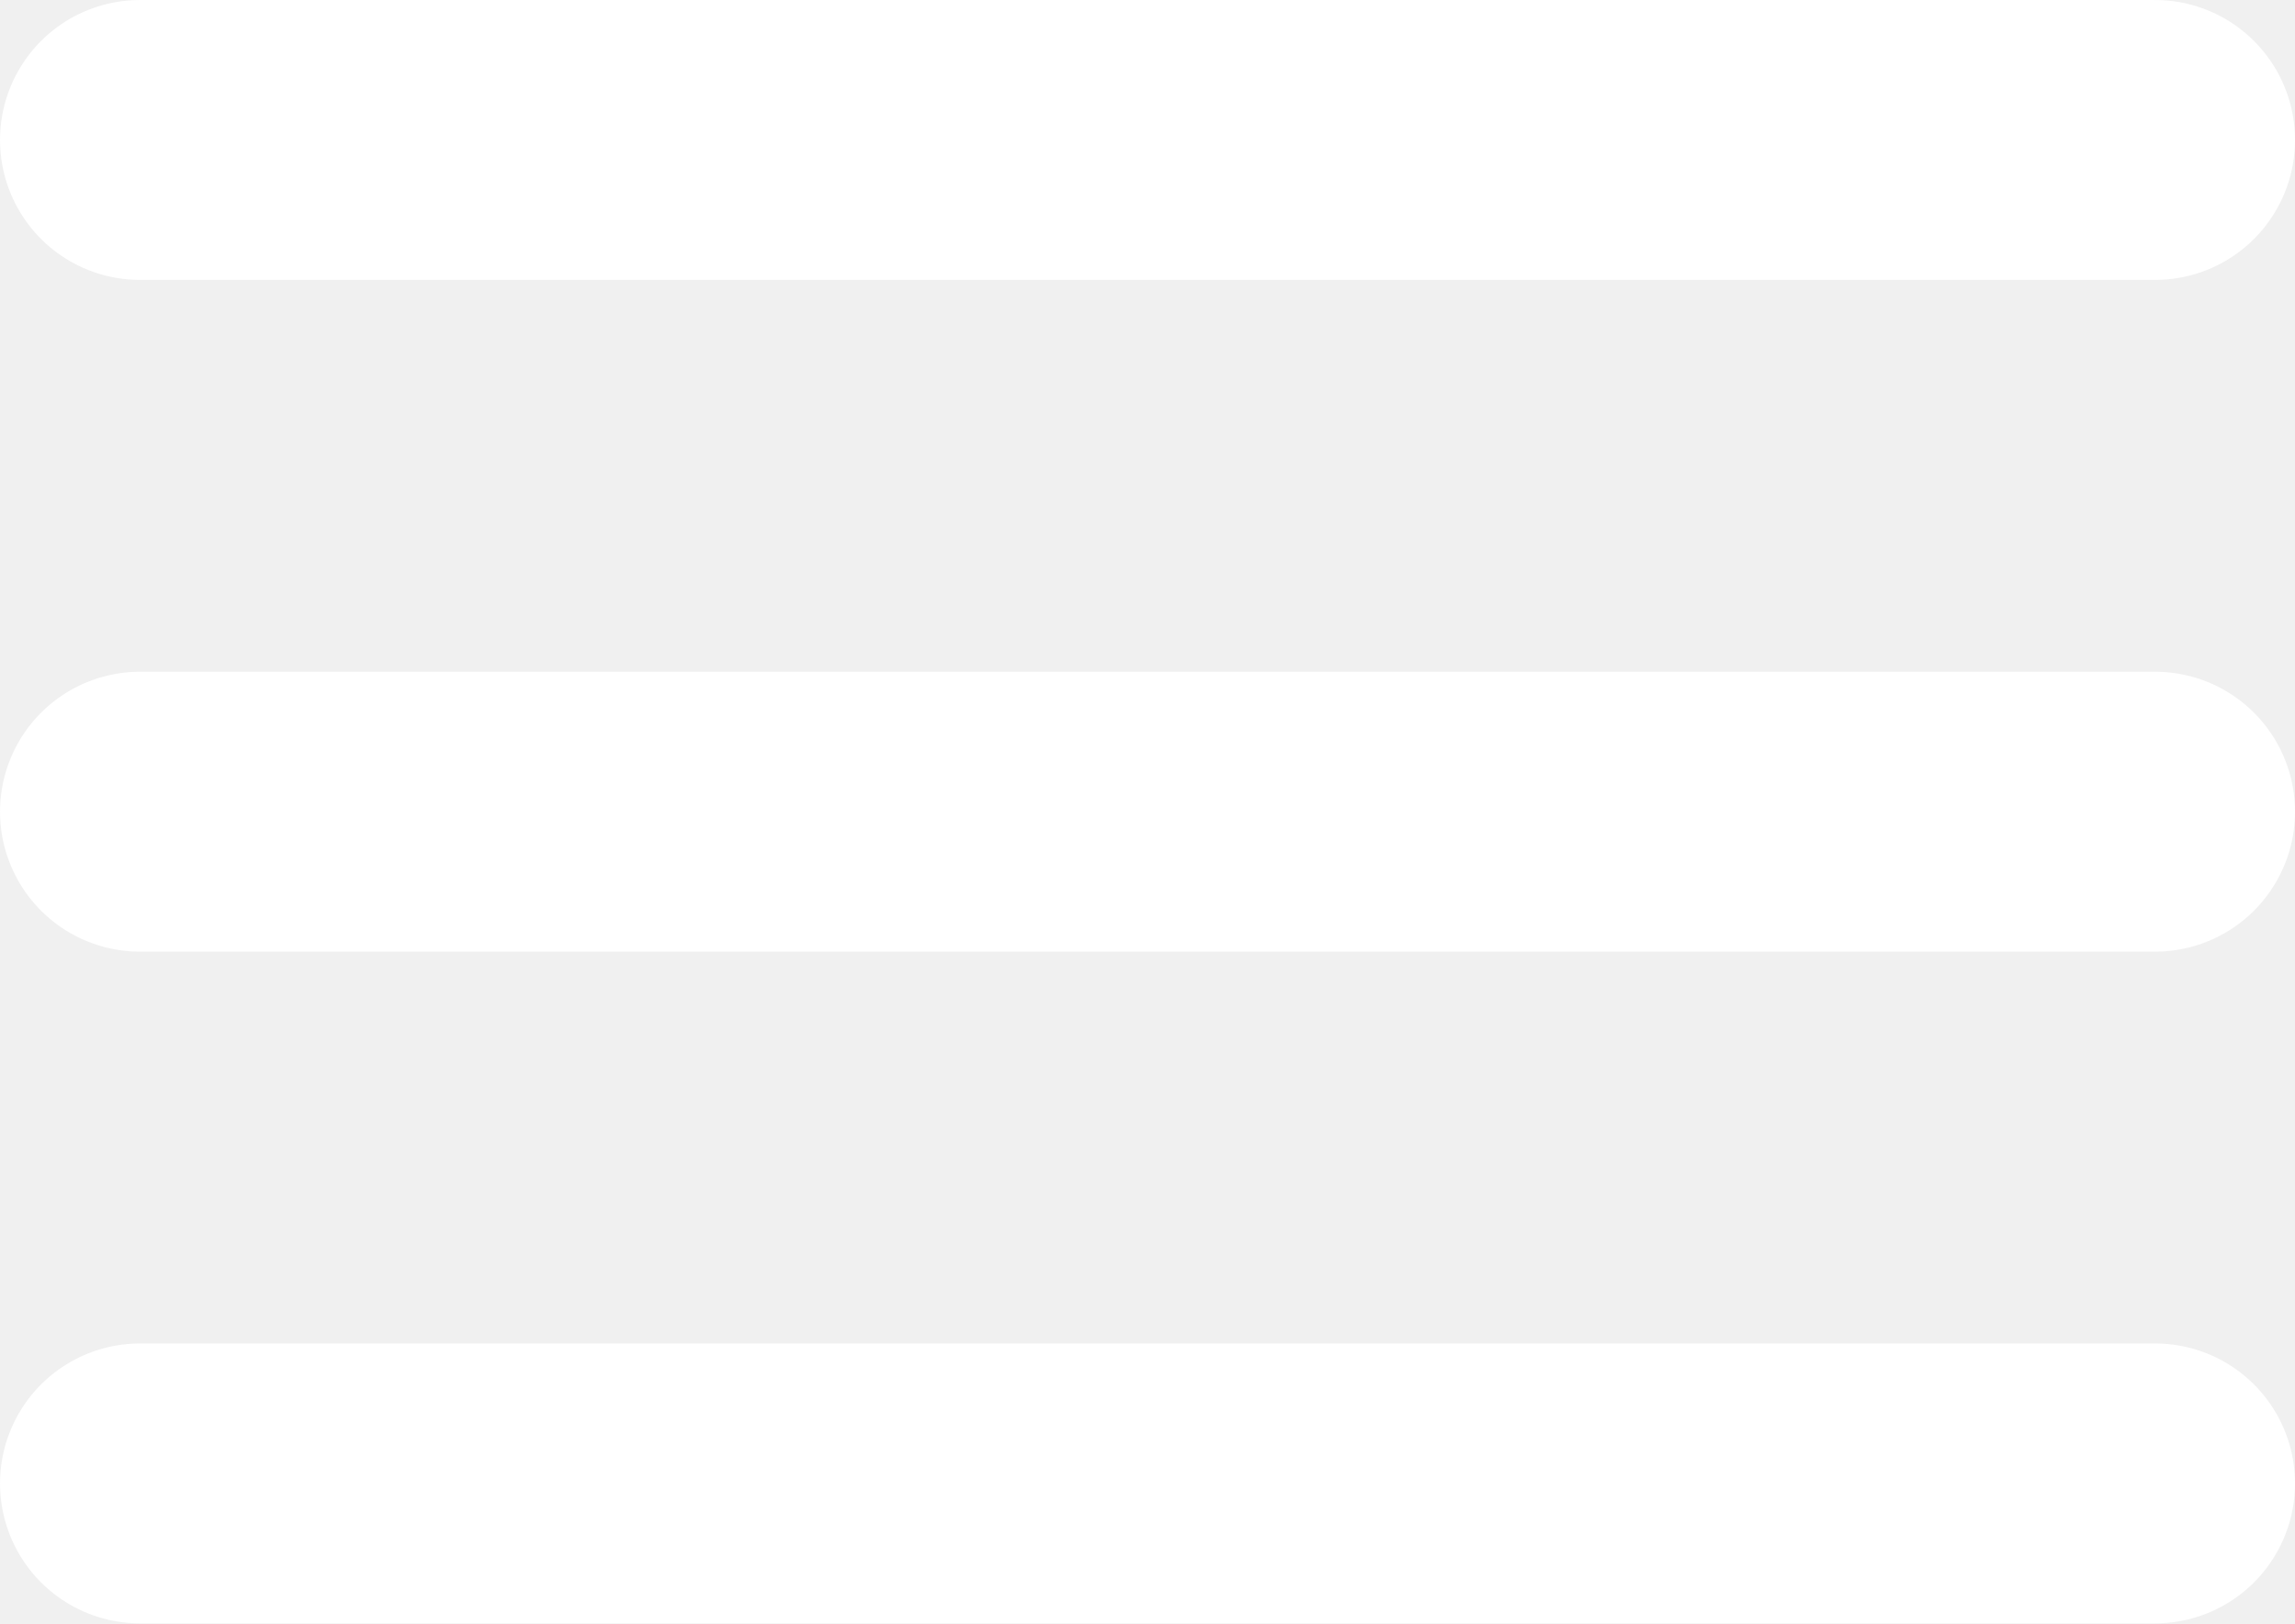
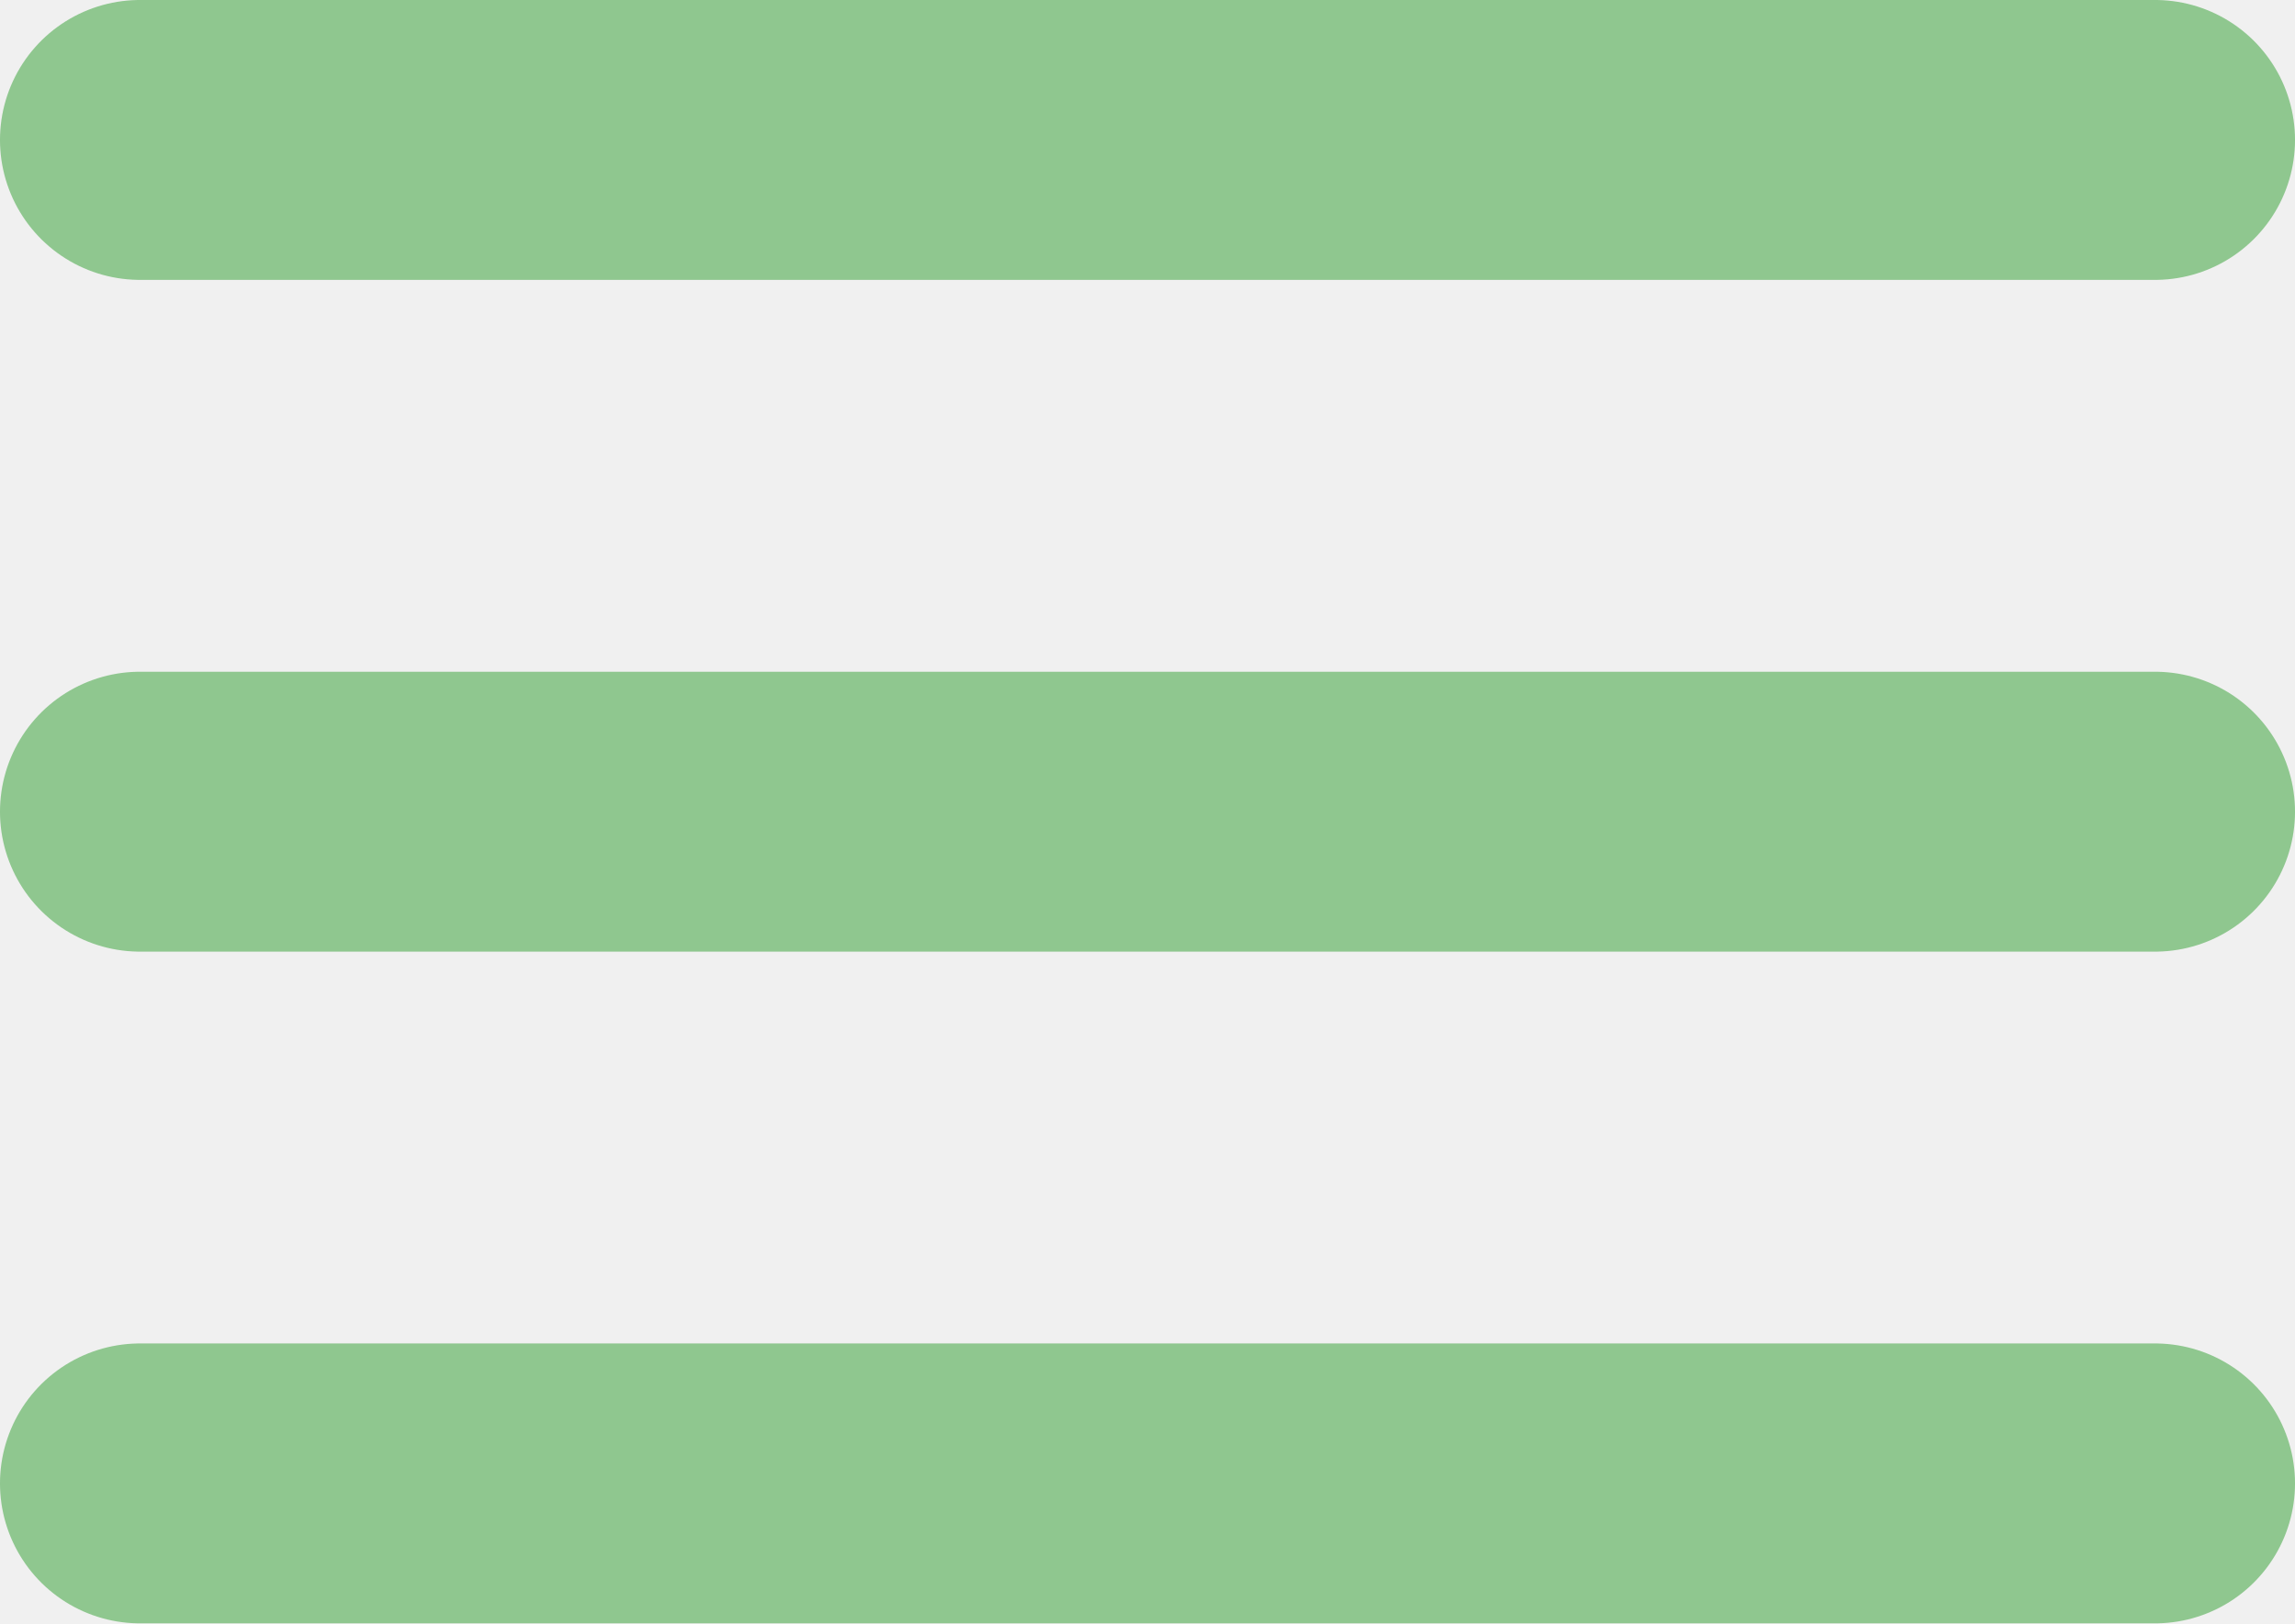
- <svg xmlns="http://www.w3.org/2000/svg" id="Layer_1" data-name="Layer 1" viewBox="0 0 683.33 483.33">
+ <svg xmlns="http://www.w3.org/2000/svg" id="Layer_1" data-name="Layer 1" viewBox="0 0 763.16 539.8">
  <defs>
    <style>
      .cls-1 {
        fill: none;
-         stroke: #fff;
+         stroke: #8fc78f;
        stroke-linecap: round;
        stroke-linejoin: round;
-         stroke-width: 83.33px;
+         stroke-width: 93.07px;
      }
    </style>
  </defs>
-   <path class="cls-1" d="m41.67,41.67h600M41.67,241.67h600M41.67,441.67h600" />
+   <path class="cls-1" d="m46.53,46.53h670.1M46.53,269.9h670.1M46.53,493.26h670.1" />
</svg>
